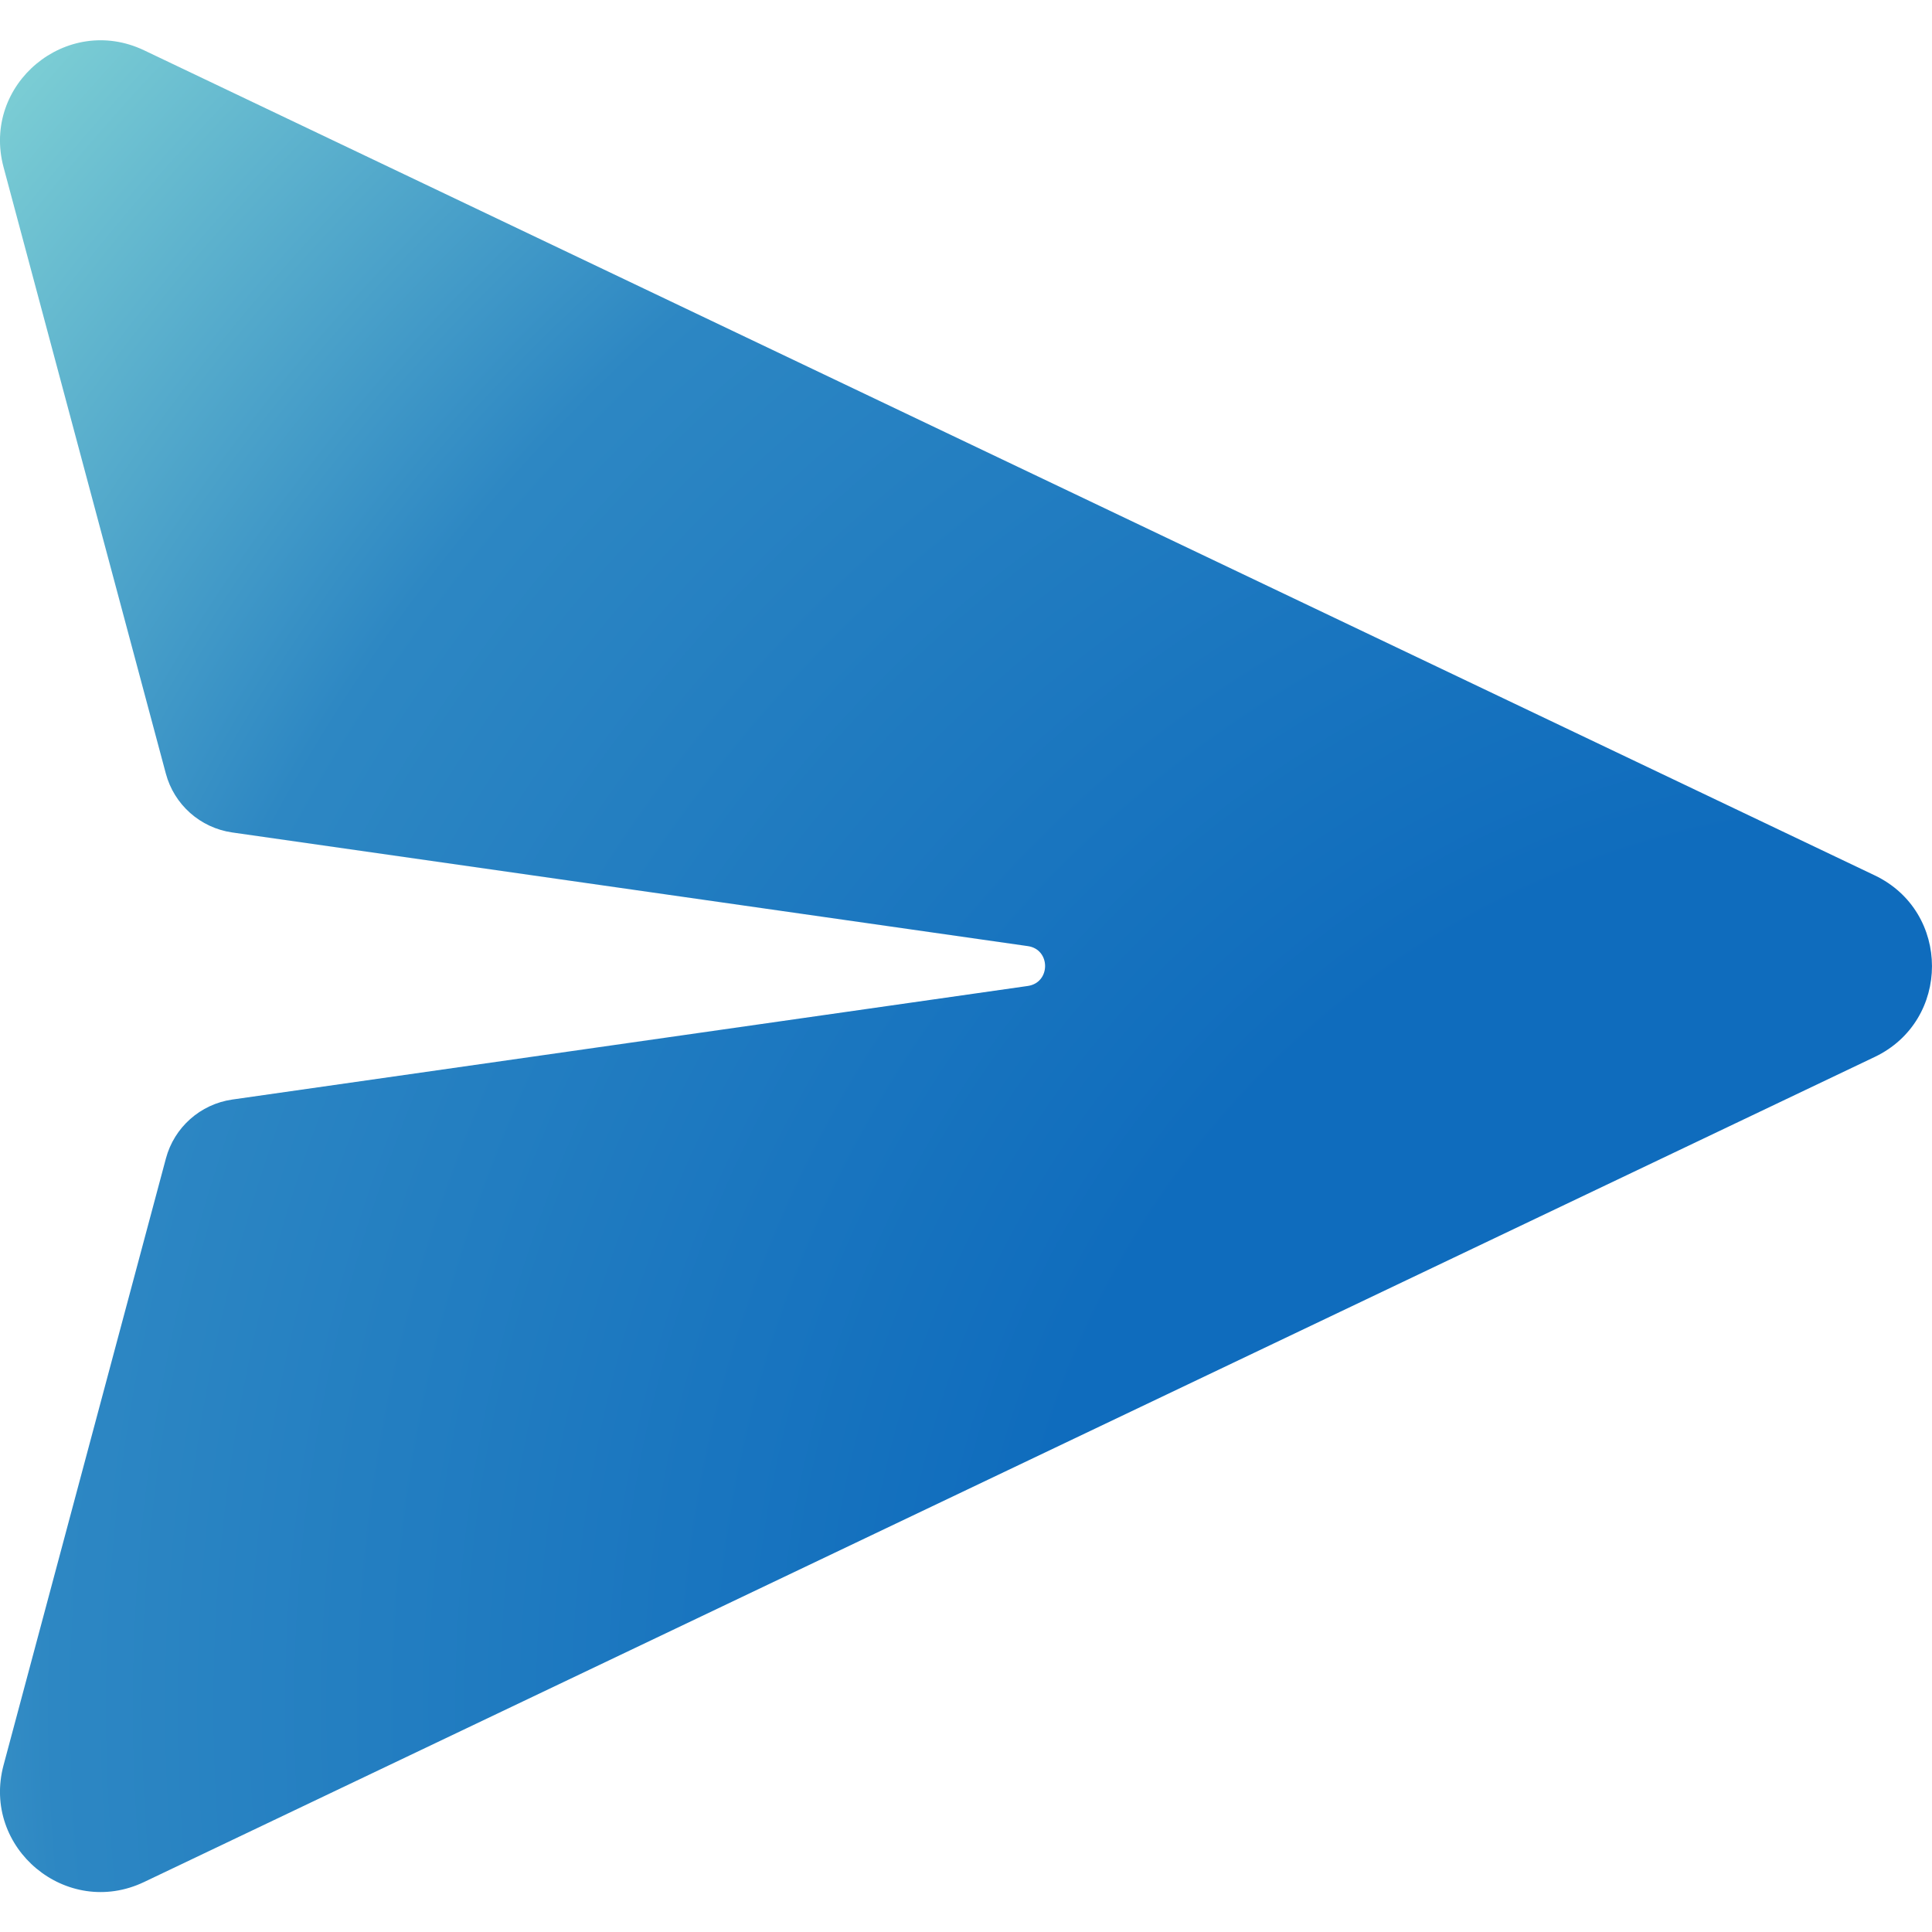
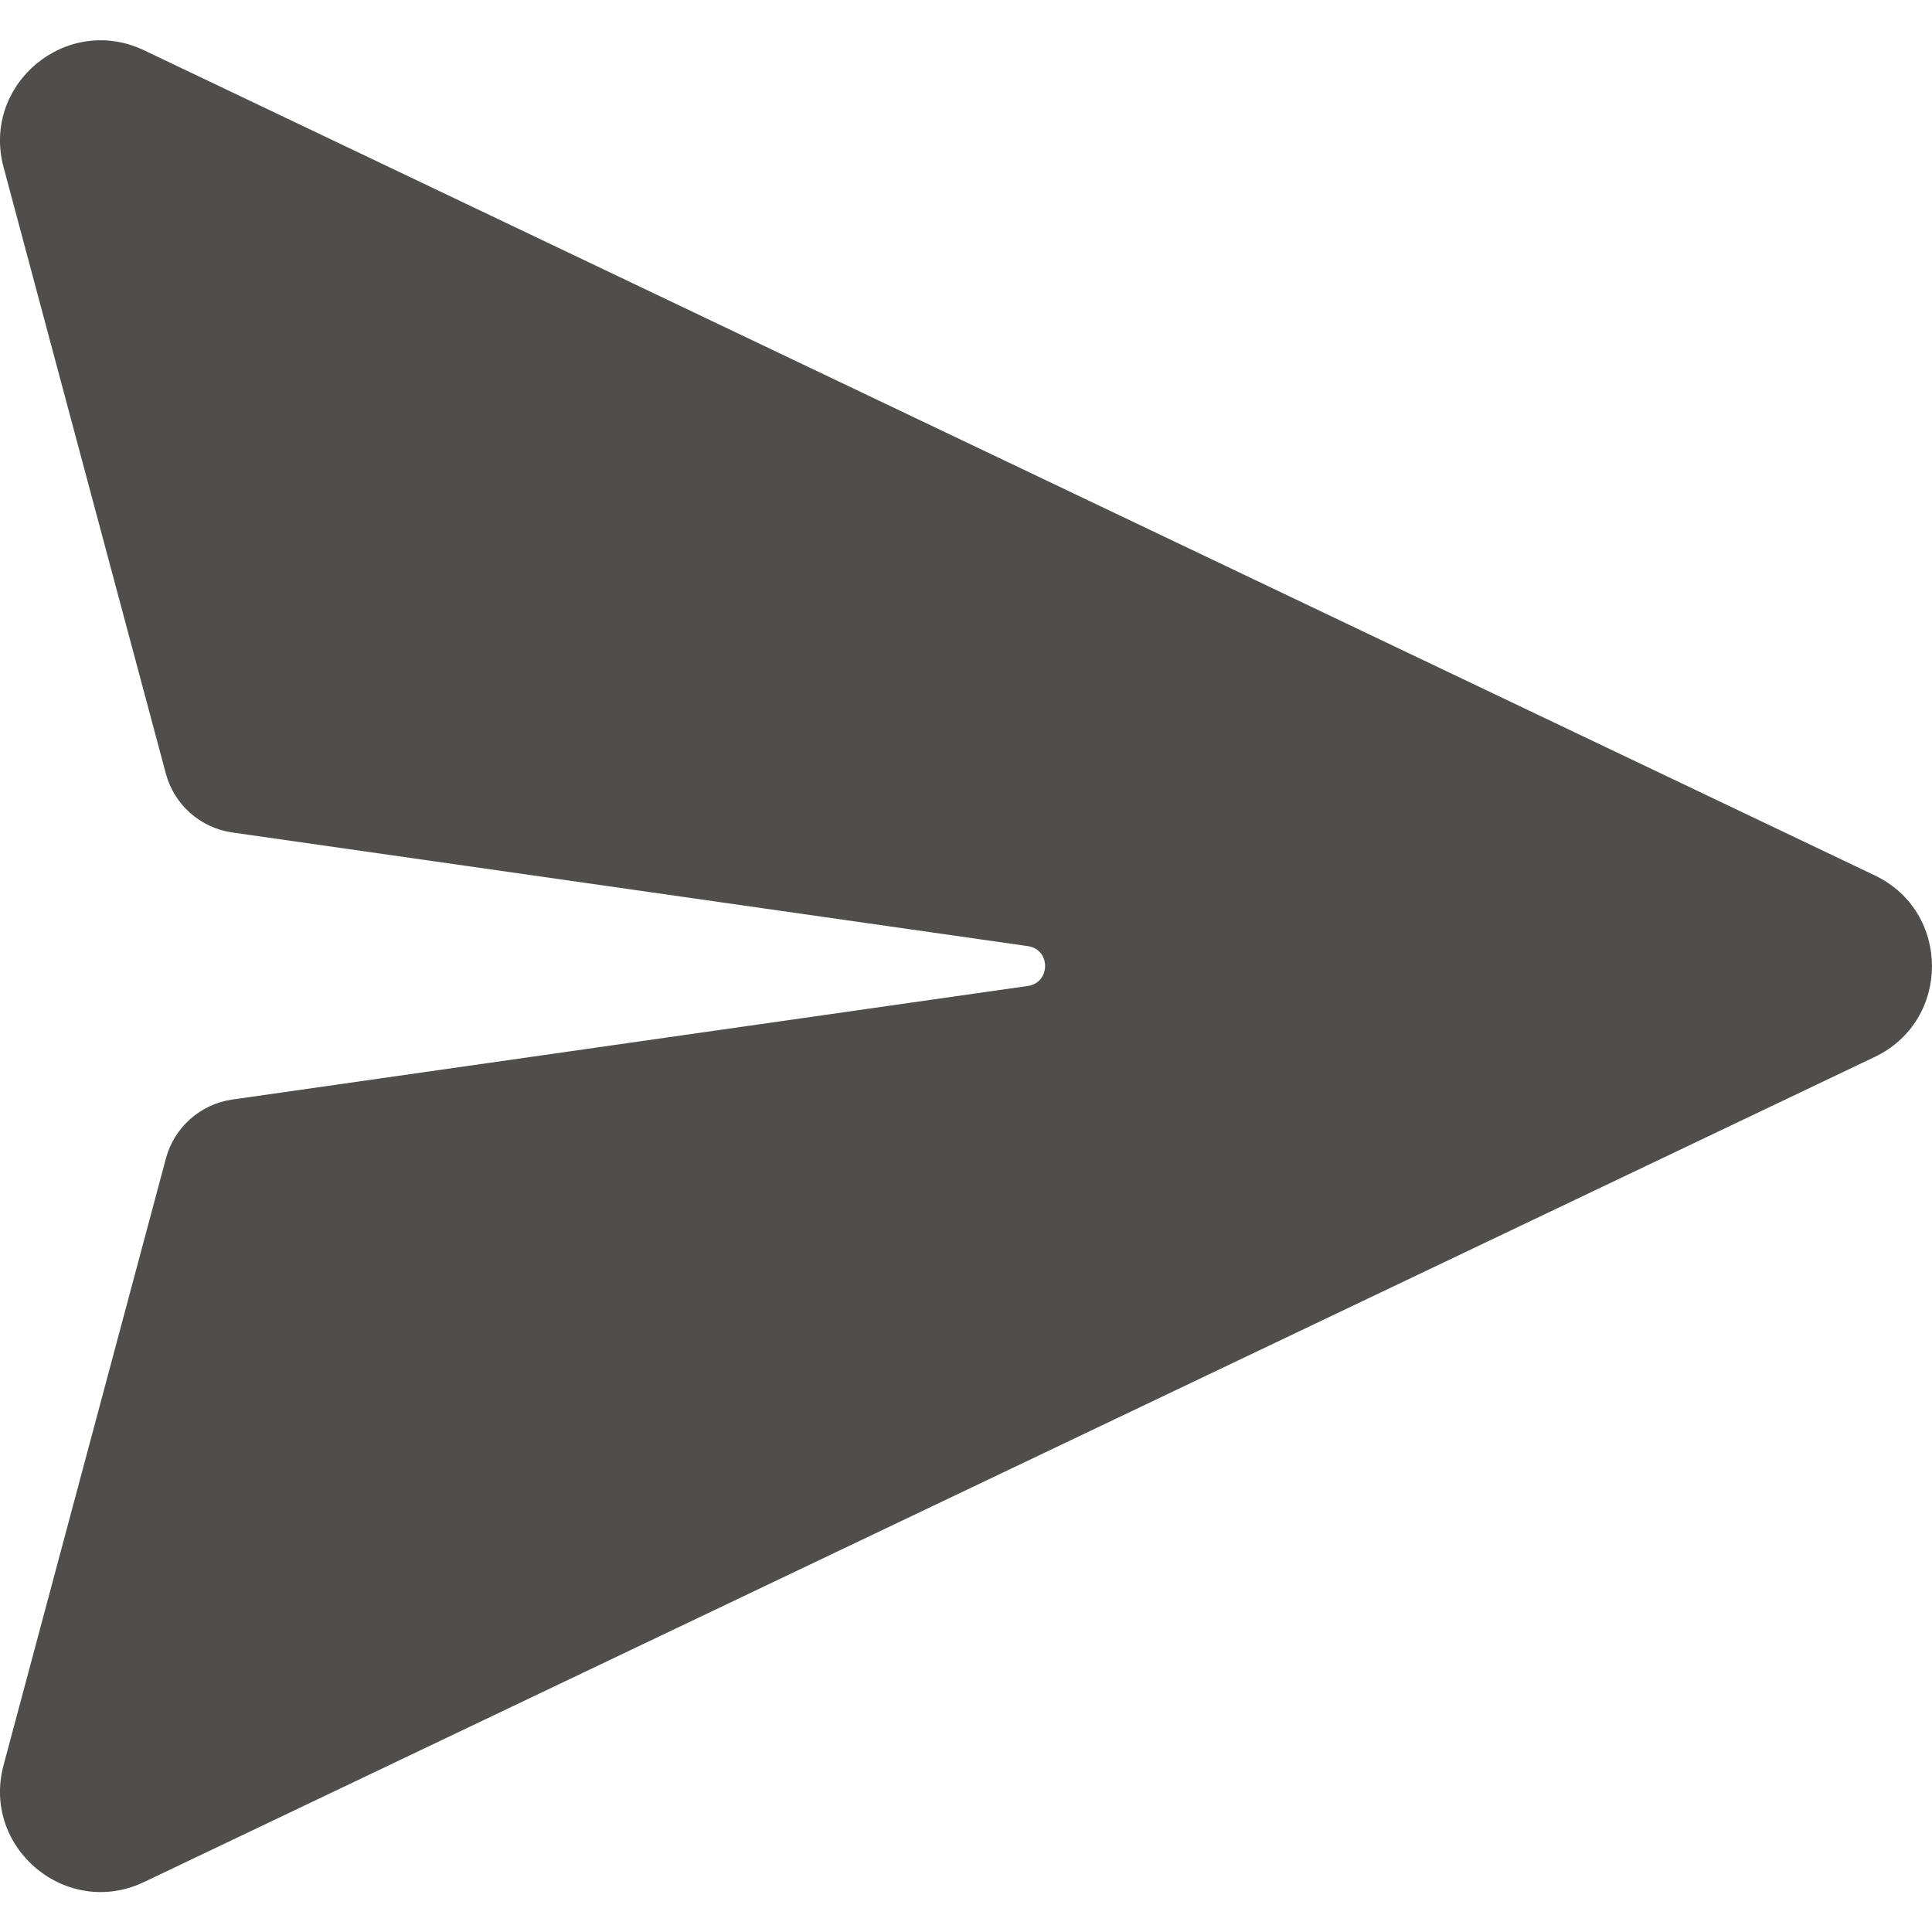
<svg xmlns="http://www.w3.org/2000/svg" width="24" height="24" viewBox="0 0 24 24" fill="none">
  <path d="M1.79 0.625C0.827 0.166 -0.231 1.046 0.044 2.076L2.06 9.609C2.163 9.996 2.488 10.284 2.884 10.341L12.768 11.753C13.054 11.793 13.054 12.207 12.768 12.248L2.885 13.659C2.489 13.716 2.164 14.004 2.061 14.391L0.044 21.928C-0.231 22.958 0.827 23.838 1.79 23.379L23.288 13.13C24.237 12.678 24.237 11.326 23.288 10.874L1.79 0.625Z" fill="url(#paint0_radial_2280_119090)" />
  <defs>
    <radialGradient id="paint0_radial_2280_119090" cx="0" cy="0" r="1" gradientUnits="userSpaceOnUse" gradientTransform="translate(24.0234 21.2469) rotate(-142.006) scale(33.4402 32.3913)">
-       <stop offset="0.336" stop-color="#0F6CBD" />
-       <stop offset="0.703" stop-color="#2D87C3" />
-       <stop offset="1" stop-color="#8DDDD8" />
+       <stop offset="0.336" stop-color="#504e4d" />
+       <stop offset="0.703" stop-color="#504e4d" />
+       <stop offset="1" stop-color="#504e4d" />
    </radialGradient>
  </defs>
</svg>
